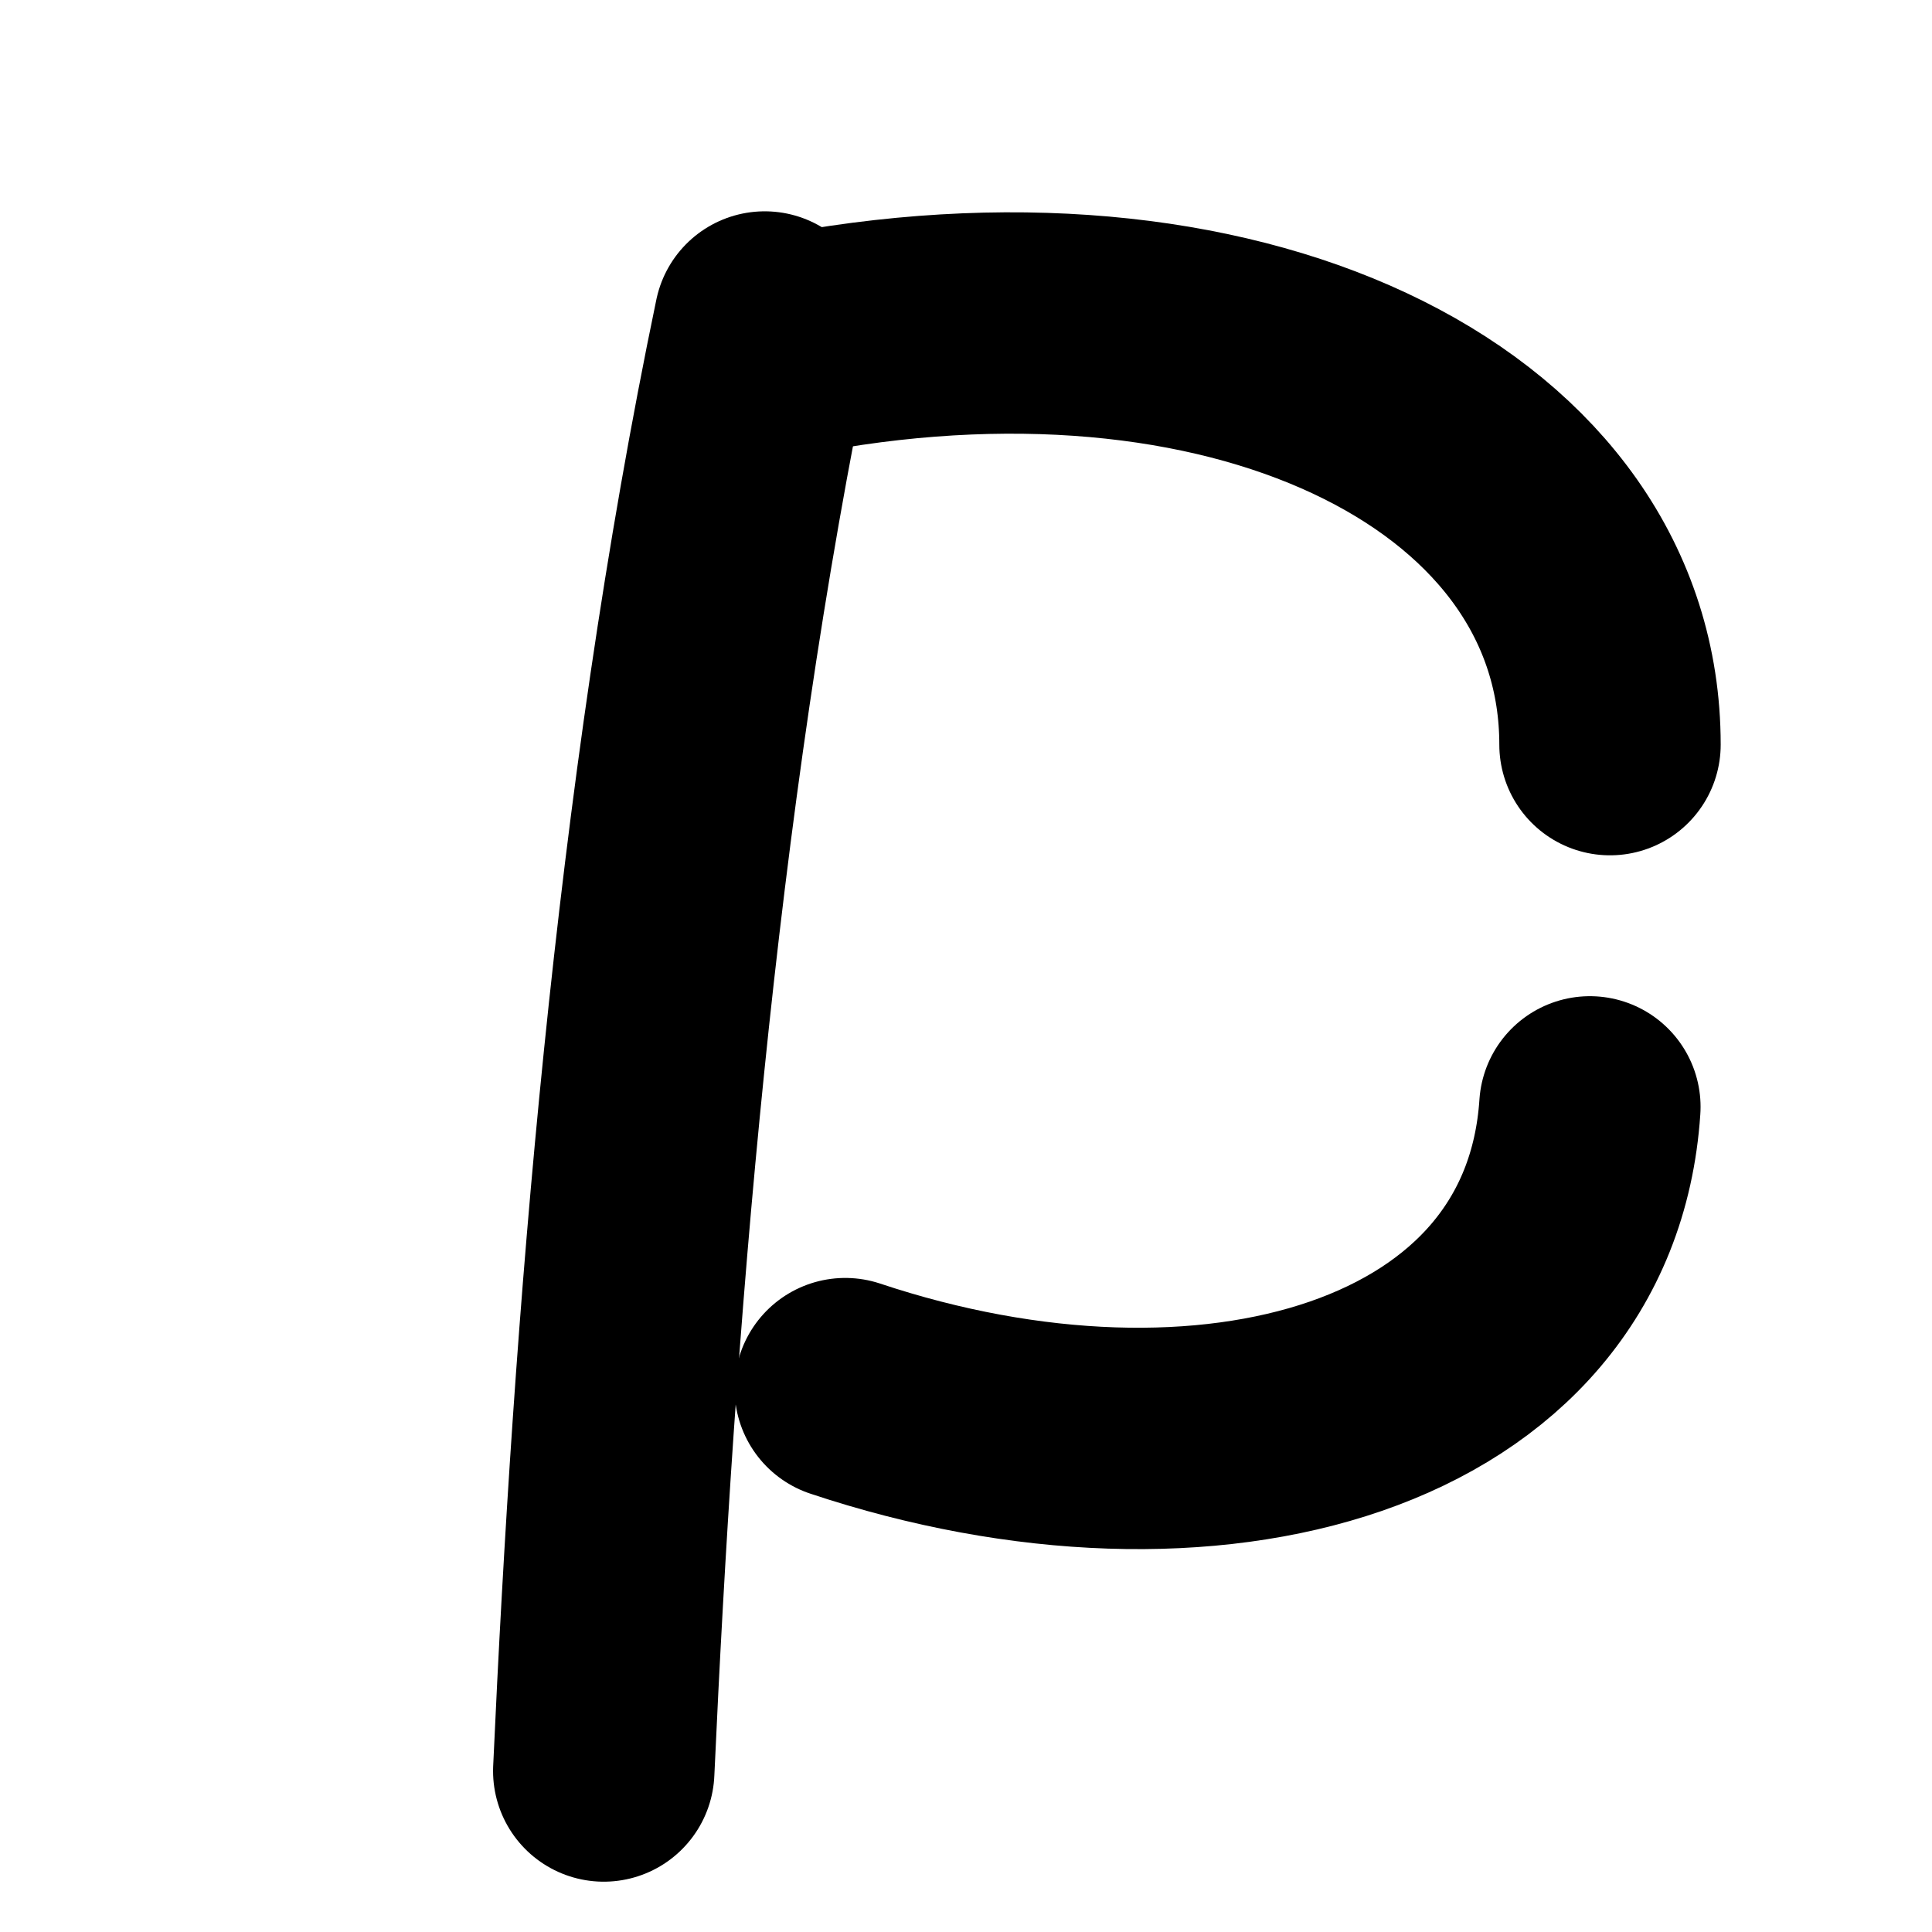
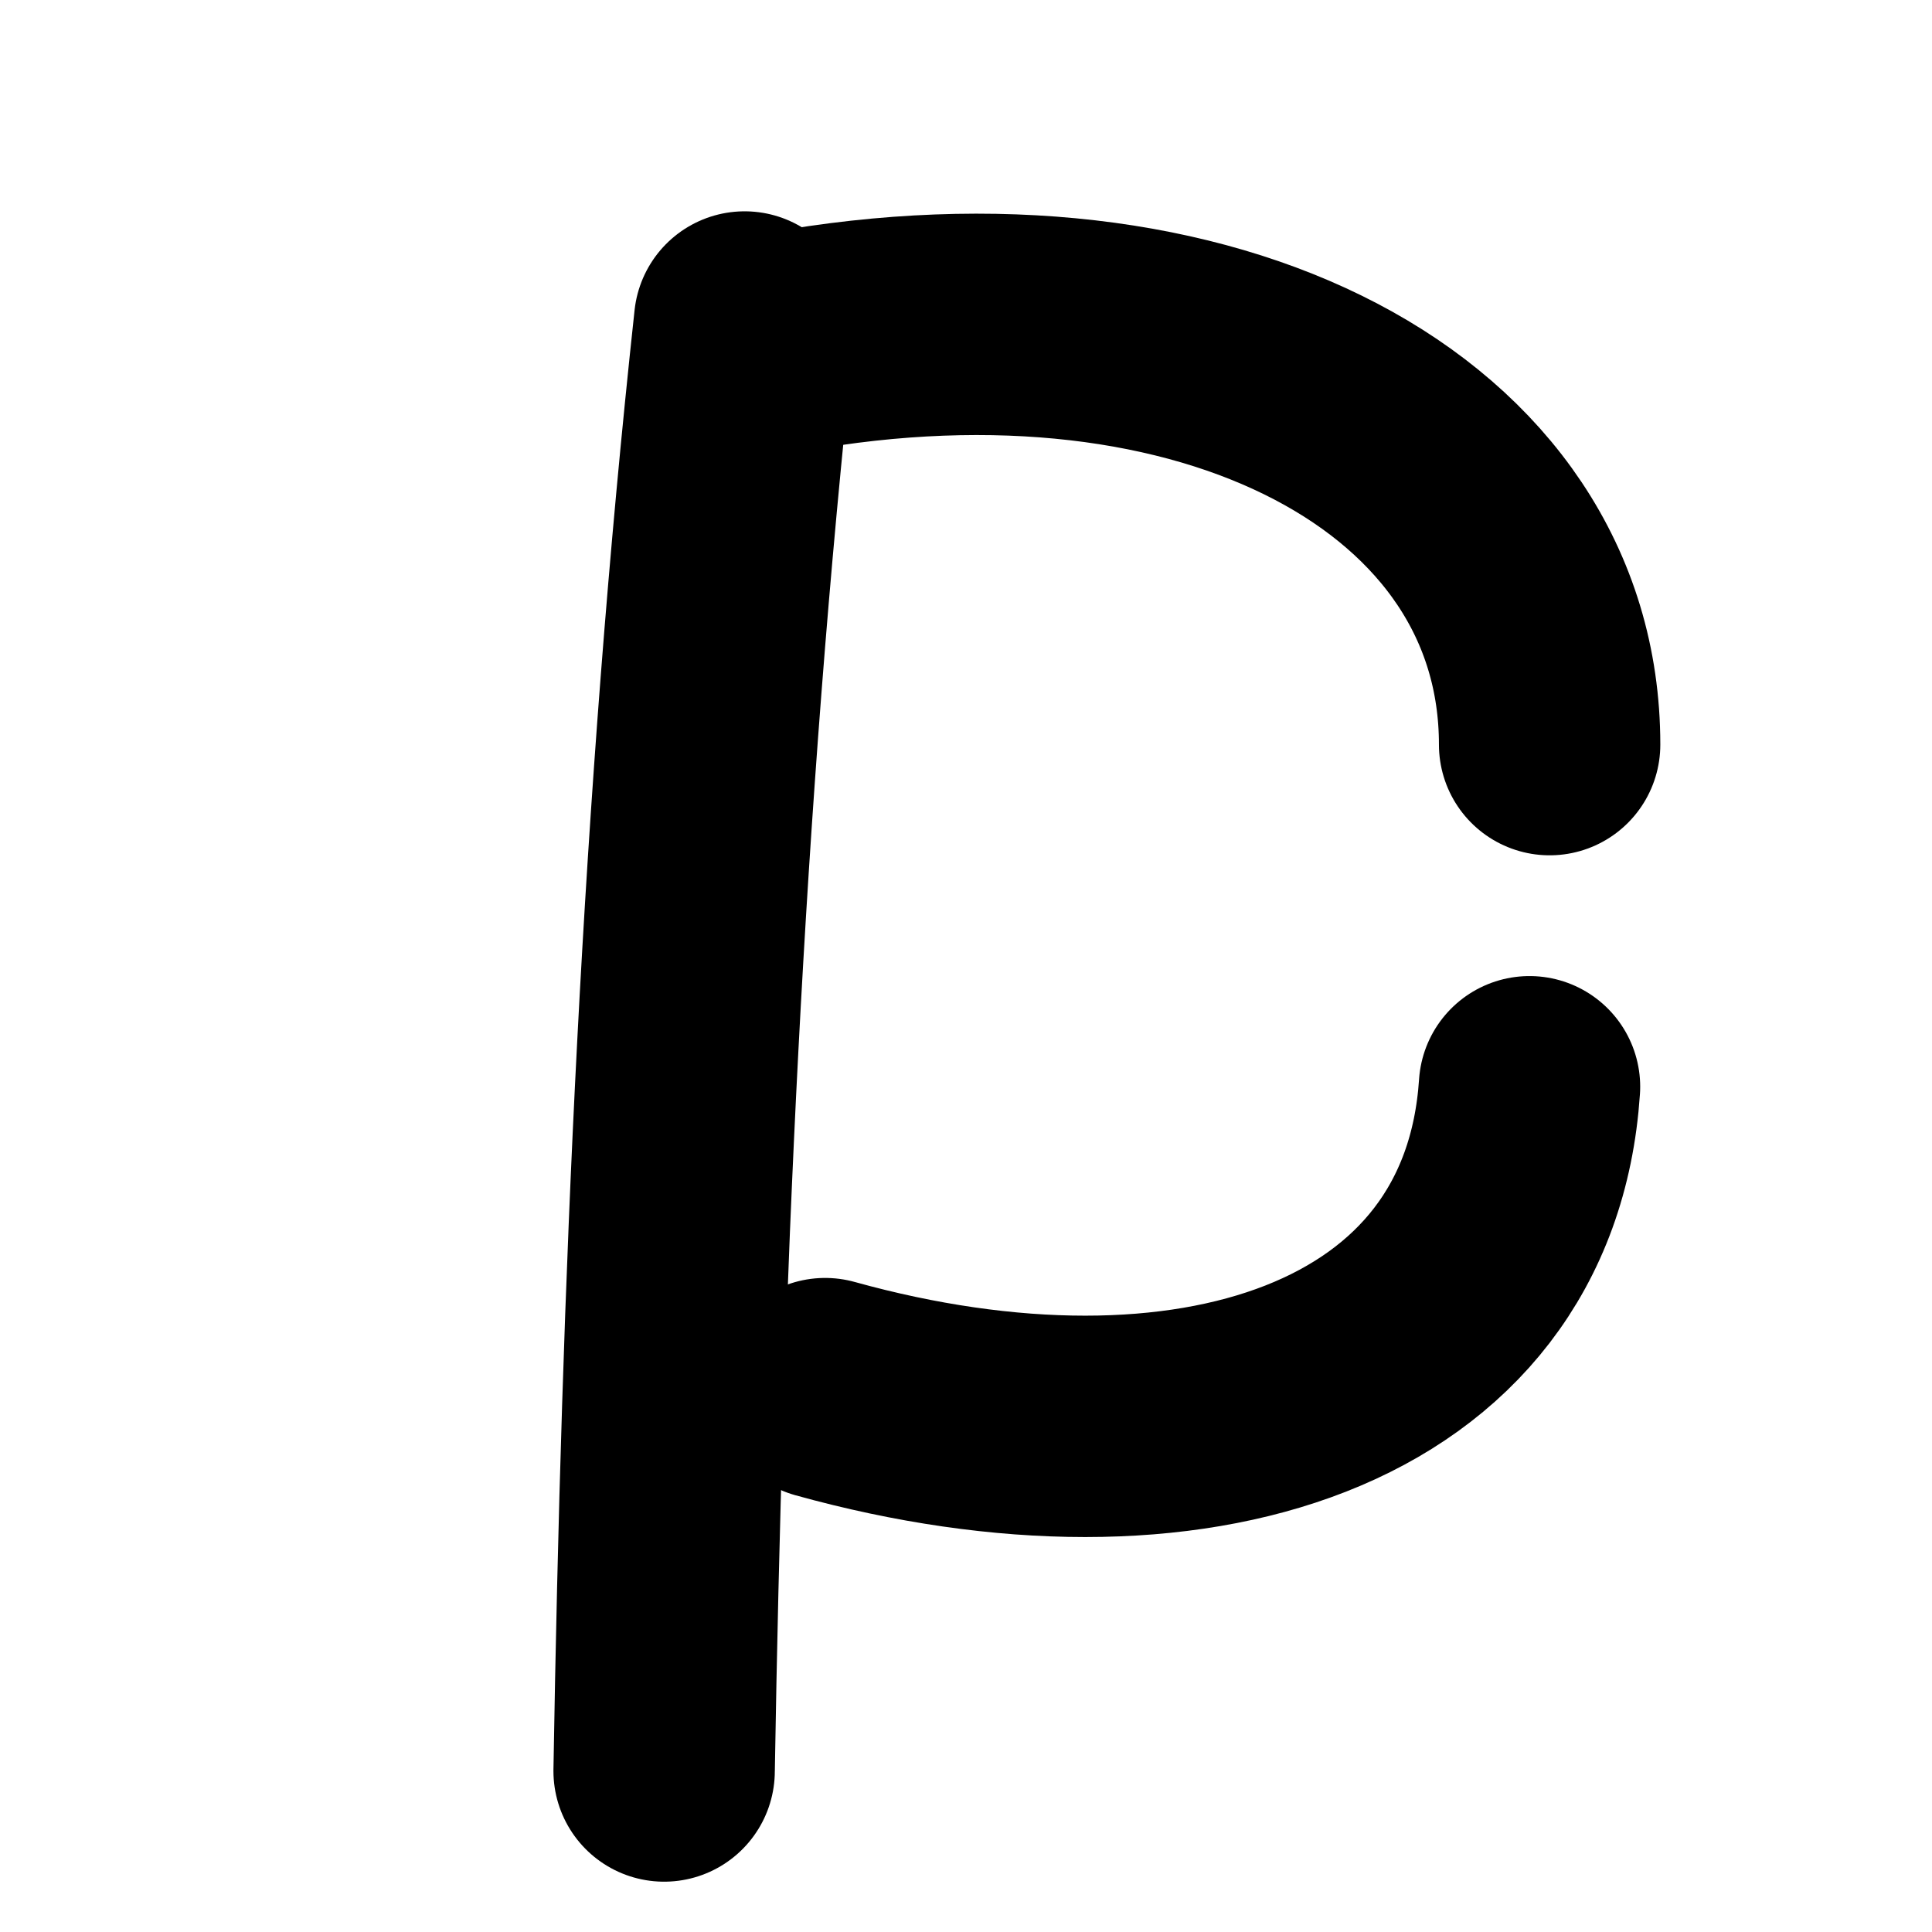
<svg xmlns="http://www.w3.org/2000/svg" viewBox="0 0 48 48" fill="none" role="img" aria-label="PrivyPay">
-   <path d="M19 8 C 16.5 20, 15.5 33, 15 44" stroke="#000000" stroke-width="5.5" stroke-linecap="round" stroke-linejoin="round" />
-   <path d="M20 8.5 C 31 6.5, 40 11, 40 18.5" stroke="#000000" stroke-width="5.5" stroke-linecap="round" stroke-linejoin="round" />
-   <path d="M39.5 27.5 C 39 35, 30 37.5, 21 34.5" stroke="#000000" stroke-width="5.5" stroke-linecap="round" stroke-linejoin="round" />
+   <path d="M18.5 8 C 17.2 20, 16.7 32, 16.5 44" stroke="#000000" stroke-width="5.5" stroke-linecap="round" stroke-linejoin="round" />
+   <path d="M19.5 8.5 C 30 6.6, 38.5 11, 38.5 18.5" stroke="#000000" stroke-width="5.5" stroke-linecap="round" stroke-linejoin="round" />
+   <path d="M38 27 C 37.5 34.5, 29.5 37, 20.5 34.5" stroke="#000000" stroke-width="5.5" stroke-linecap="round" stroke-linejoin="round" />
</svg>
